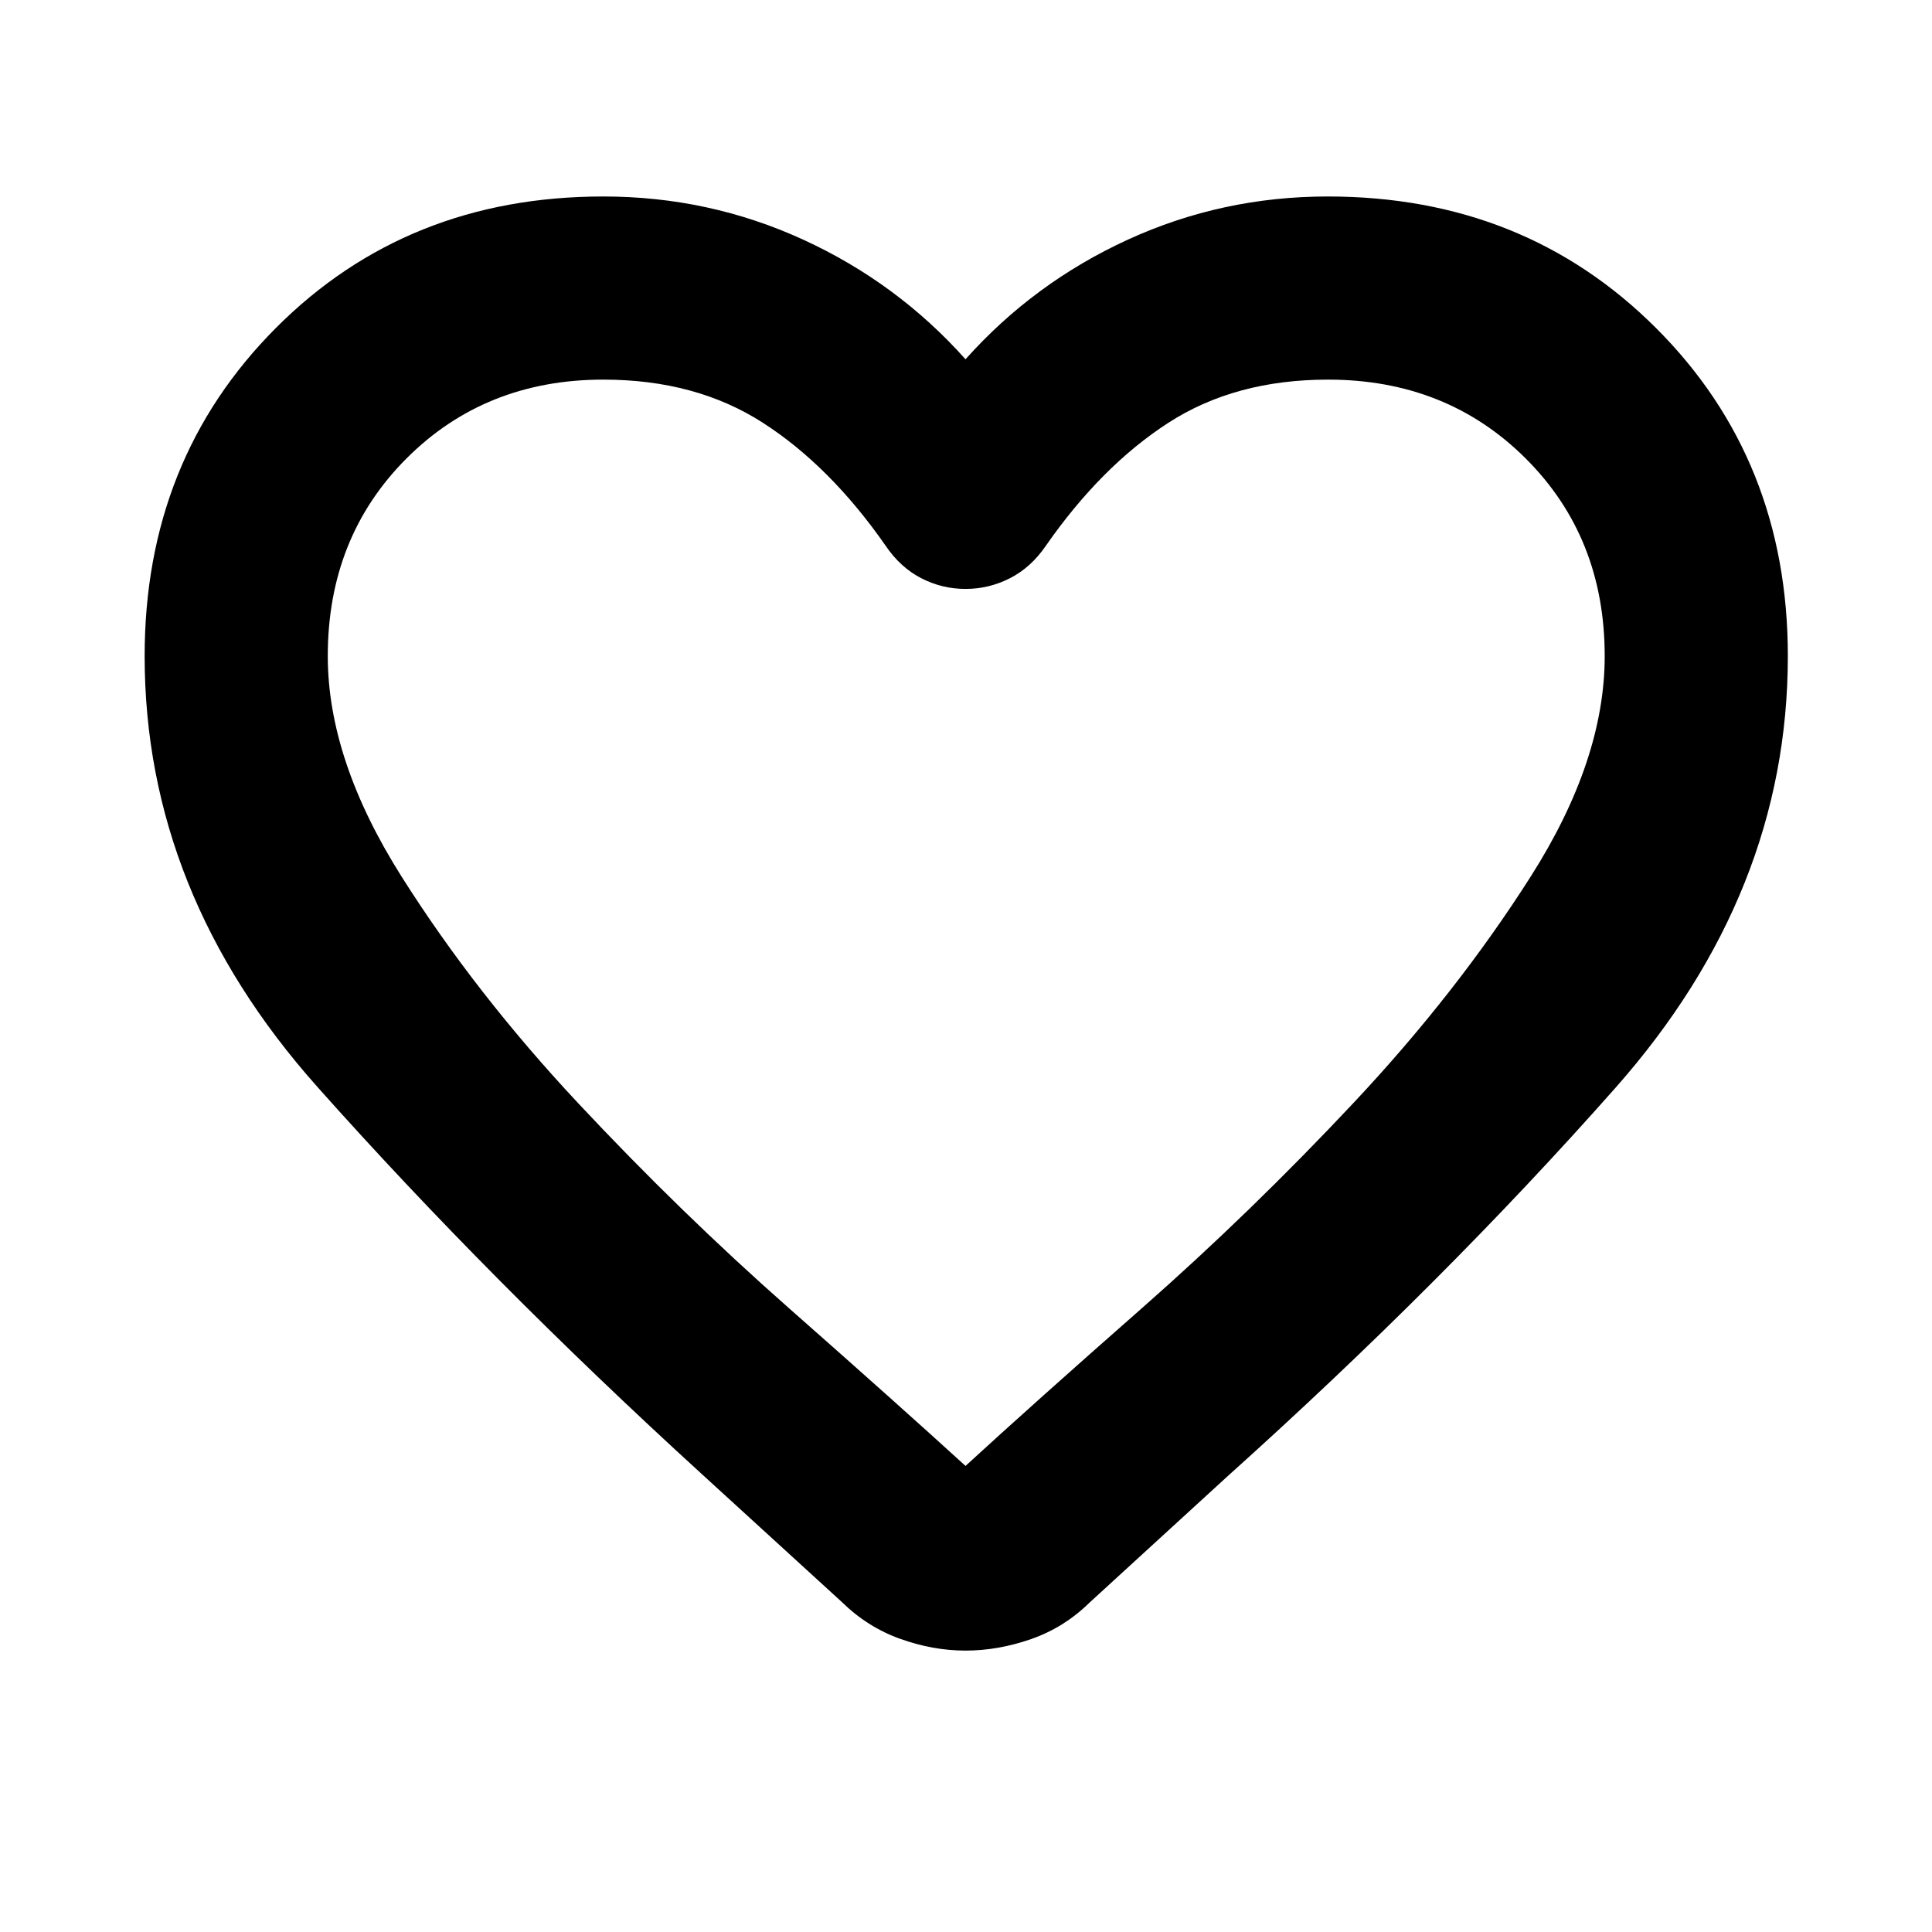
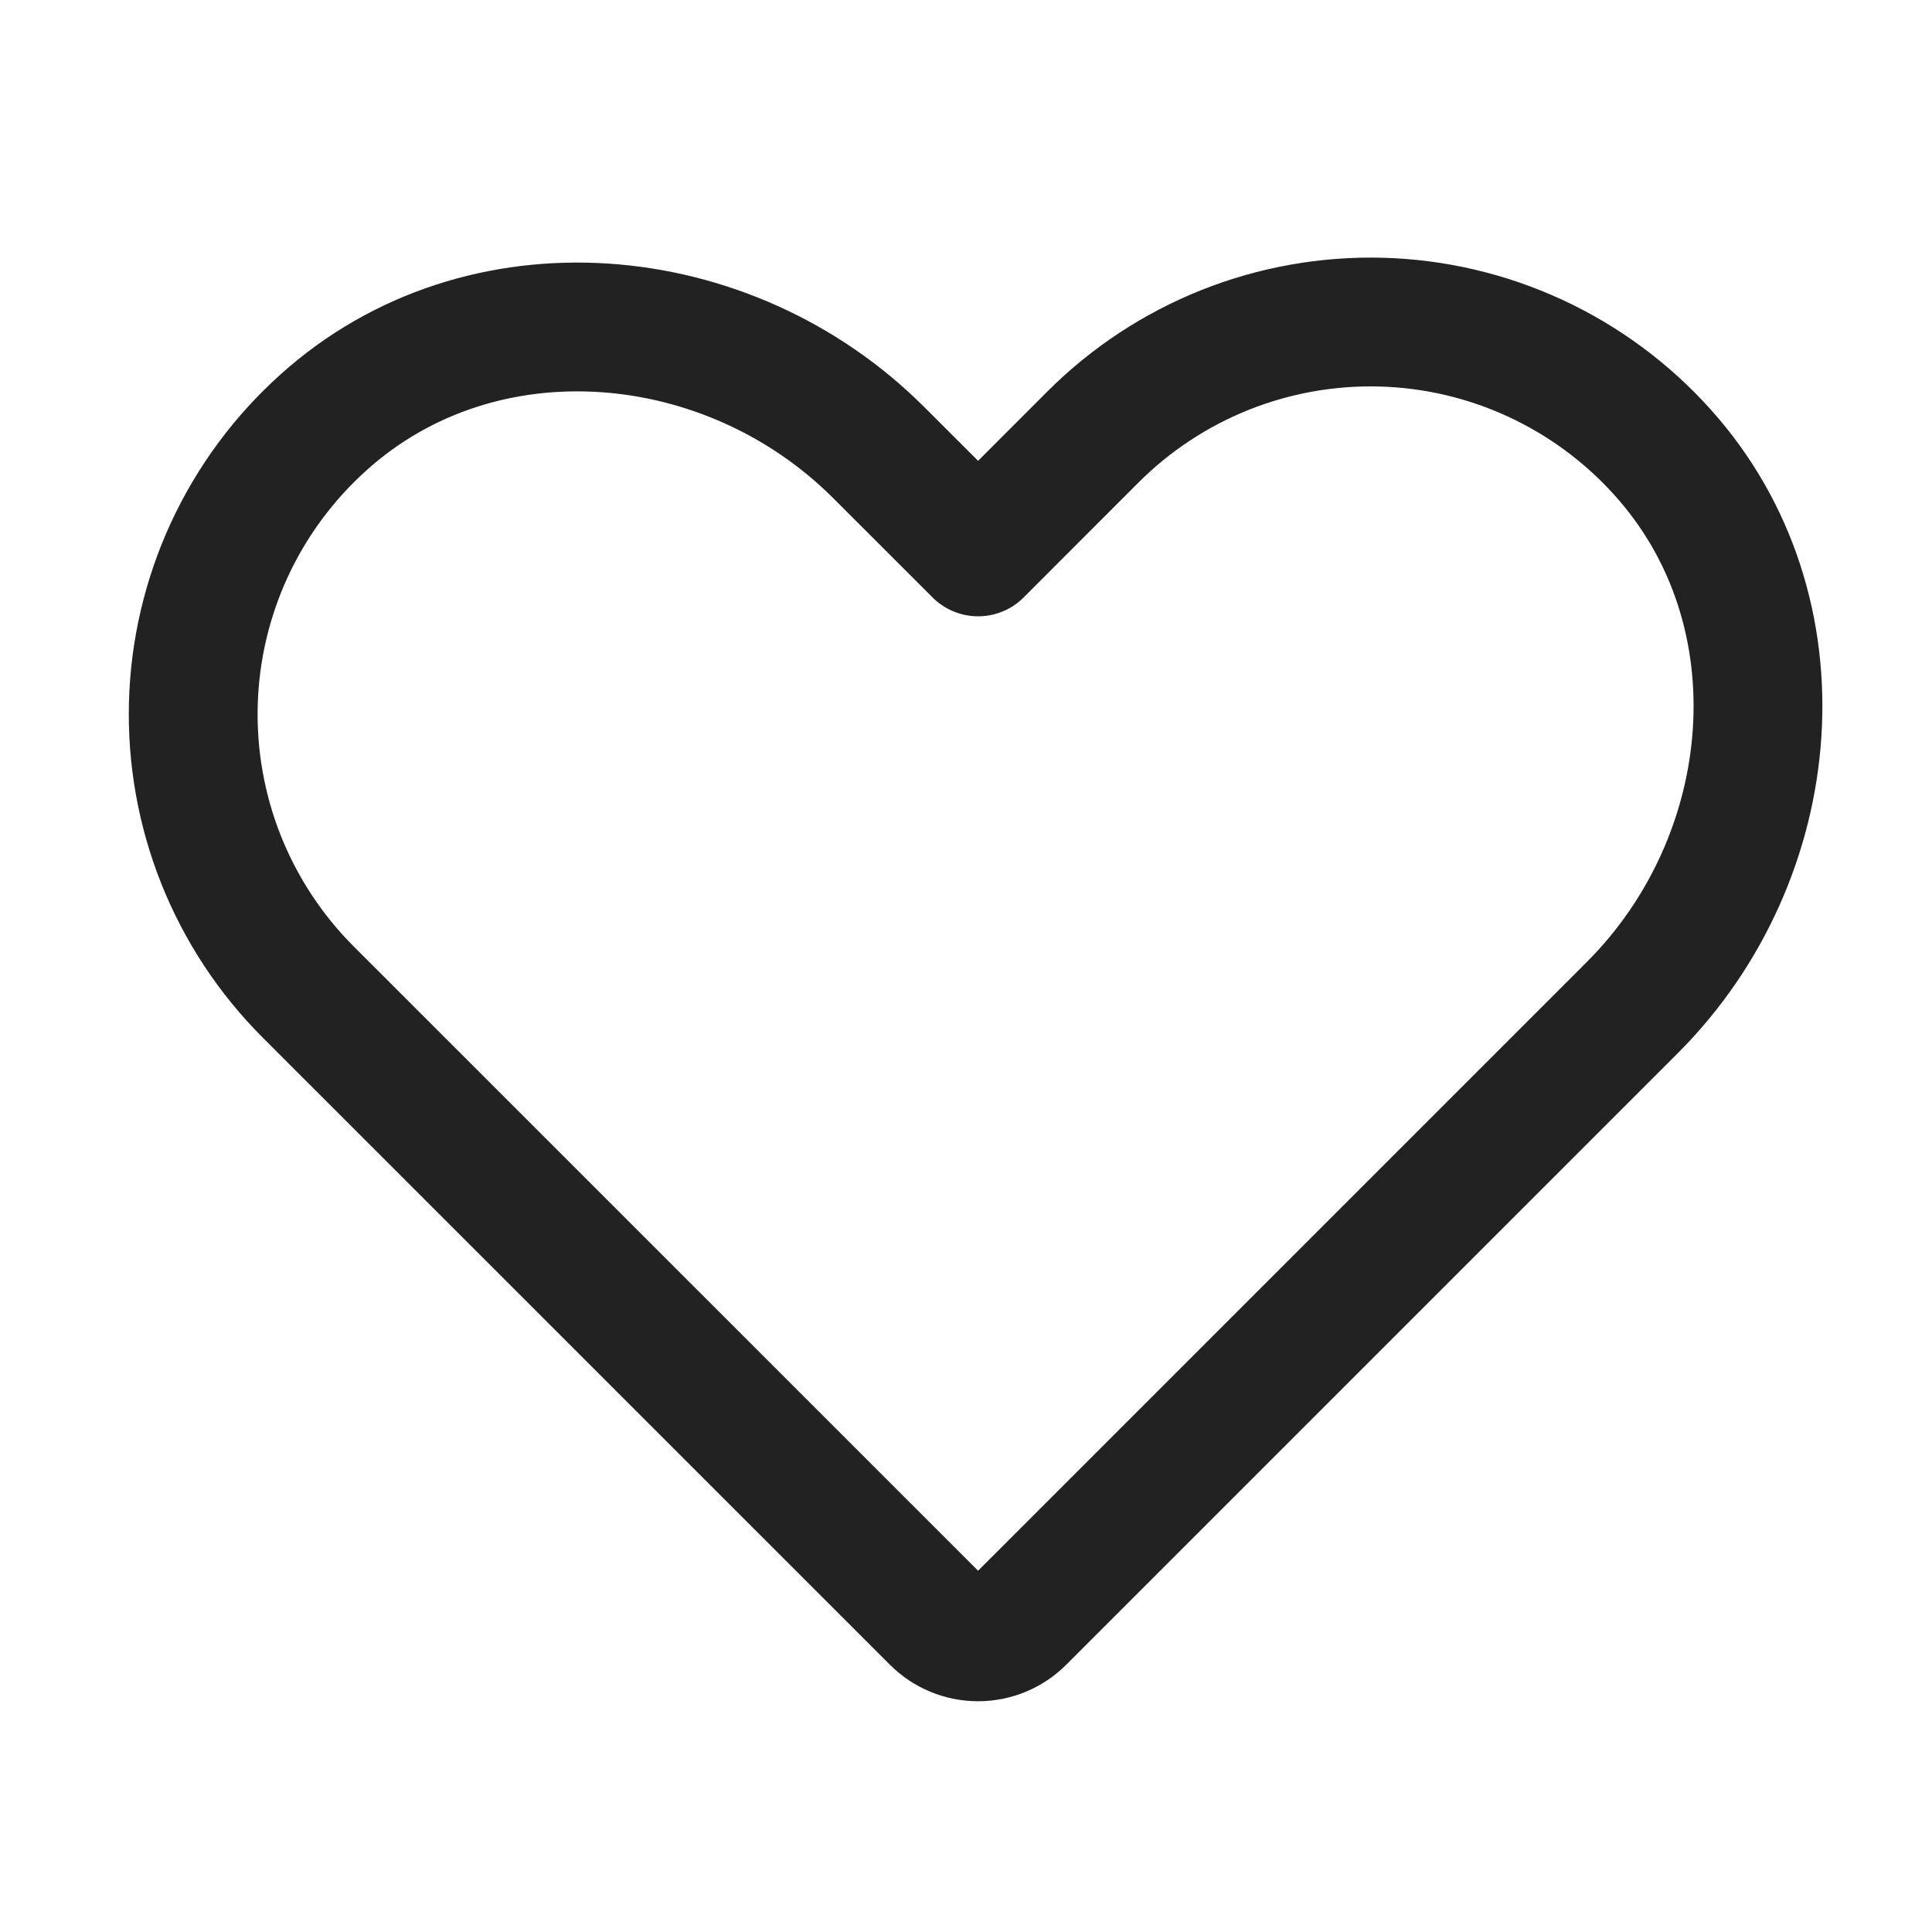
- <svg xmlns="http://www.w3.org/2000/svg" height="24px" viewBox="0 -960 960 960" width="24px" fill="#000000">
-   <path d="M447.32-145.66q-16.3-5.84-28.97-18.27l-69.48-63.48Q243.35-323.7 157.61-420.03 71.87-516.37 71.87-634q0-97.58 65.15-162.97 65.15-65.4 162.74-65.4 52.52 0 99.28 21.42 46.76 21.43 80.72 59.47 33.96-38.04 80.72-59.47 46.76-21.42 99.28-21.42 97.68 0 163.14 65.4 65.47 65.39 65.47 162.97 0 117.63-85.6 214.47-85.6 96.83-193.12 193.36l-68.24 62.47q-12.67 12.44-29.08 18.16-16.42 5.71-32.57 5.71t-32.44-5.83Zm-7.23-543.14q-27.57-39.57-60.93-61.07t-79.33-21.5q-58.7 0-97.83 39.16-39.13 39.17-39.13 98.21 0 51.54 36.64 109.52 36.64 57.99 87.64 112.5 51 54.52 104.97 102.09 53.97 47.58 87.64 78.3 33.76-31 87.83-78.55 54.07-47.56 105.16-102.04 51.1-54.49 87.86-112.28 36.76-57.78 36.76-109.54 0-59.04-39.28-98.21-39.29-39.16-98.21-39.16-46.16 0-79.4 21.5-33.24 21.5-60.81 61.07-7.31 10.71-17.75 16.07-10.44 5.36-22.16 5.36t-22.07-5.36q-10.36-5.36-17.6-16.07ZM480-501.48Z" />
+ <svg xmlns="http://www.w3.org/2000/svg" width="30" height="30" viewBox="0 0 30 30" fill="none">
+   <path d="M15.85 25.142L25.346 15.646C27.68 13.313 28.024 9.475 25.816 7.023C25.263 6.407 24.59 5.91 23.838 5.562C23.087 5.215 22.273 5.024 21.445 5.002C20.618 4.98 19.794 5.127 19.025 5.433C18.256 5.74 17.558 6.199 16.972 6.785L15.188 8.57L13.646 7.029C11.313 4.695 7.475 4.351 5.023 6.559C4.407 7.112 3.91 7.785 3.562 8.536C3.215 9.288 3.024 10.102 3.002 10.93C2.98 11.757 3.127 12.581 3.433 13.35C3.74 14.119 4.199 14.817 4.785 15.403L14.525 25.142C14.7 25.318 14.939 25.417 15.188 25.417C15.436 25.417 15.675 25.318 15.85 25.142Z" stroke="#222222" stroke-width="2" stroke-linecap="round" stroke-linejoin="round" />
</svg>
